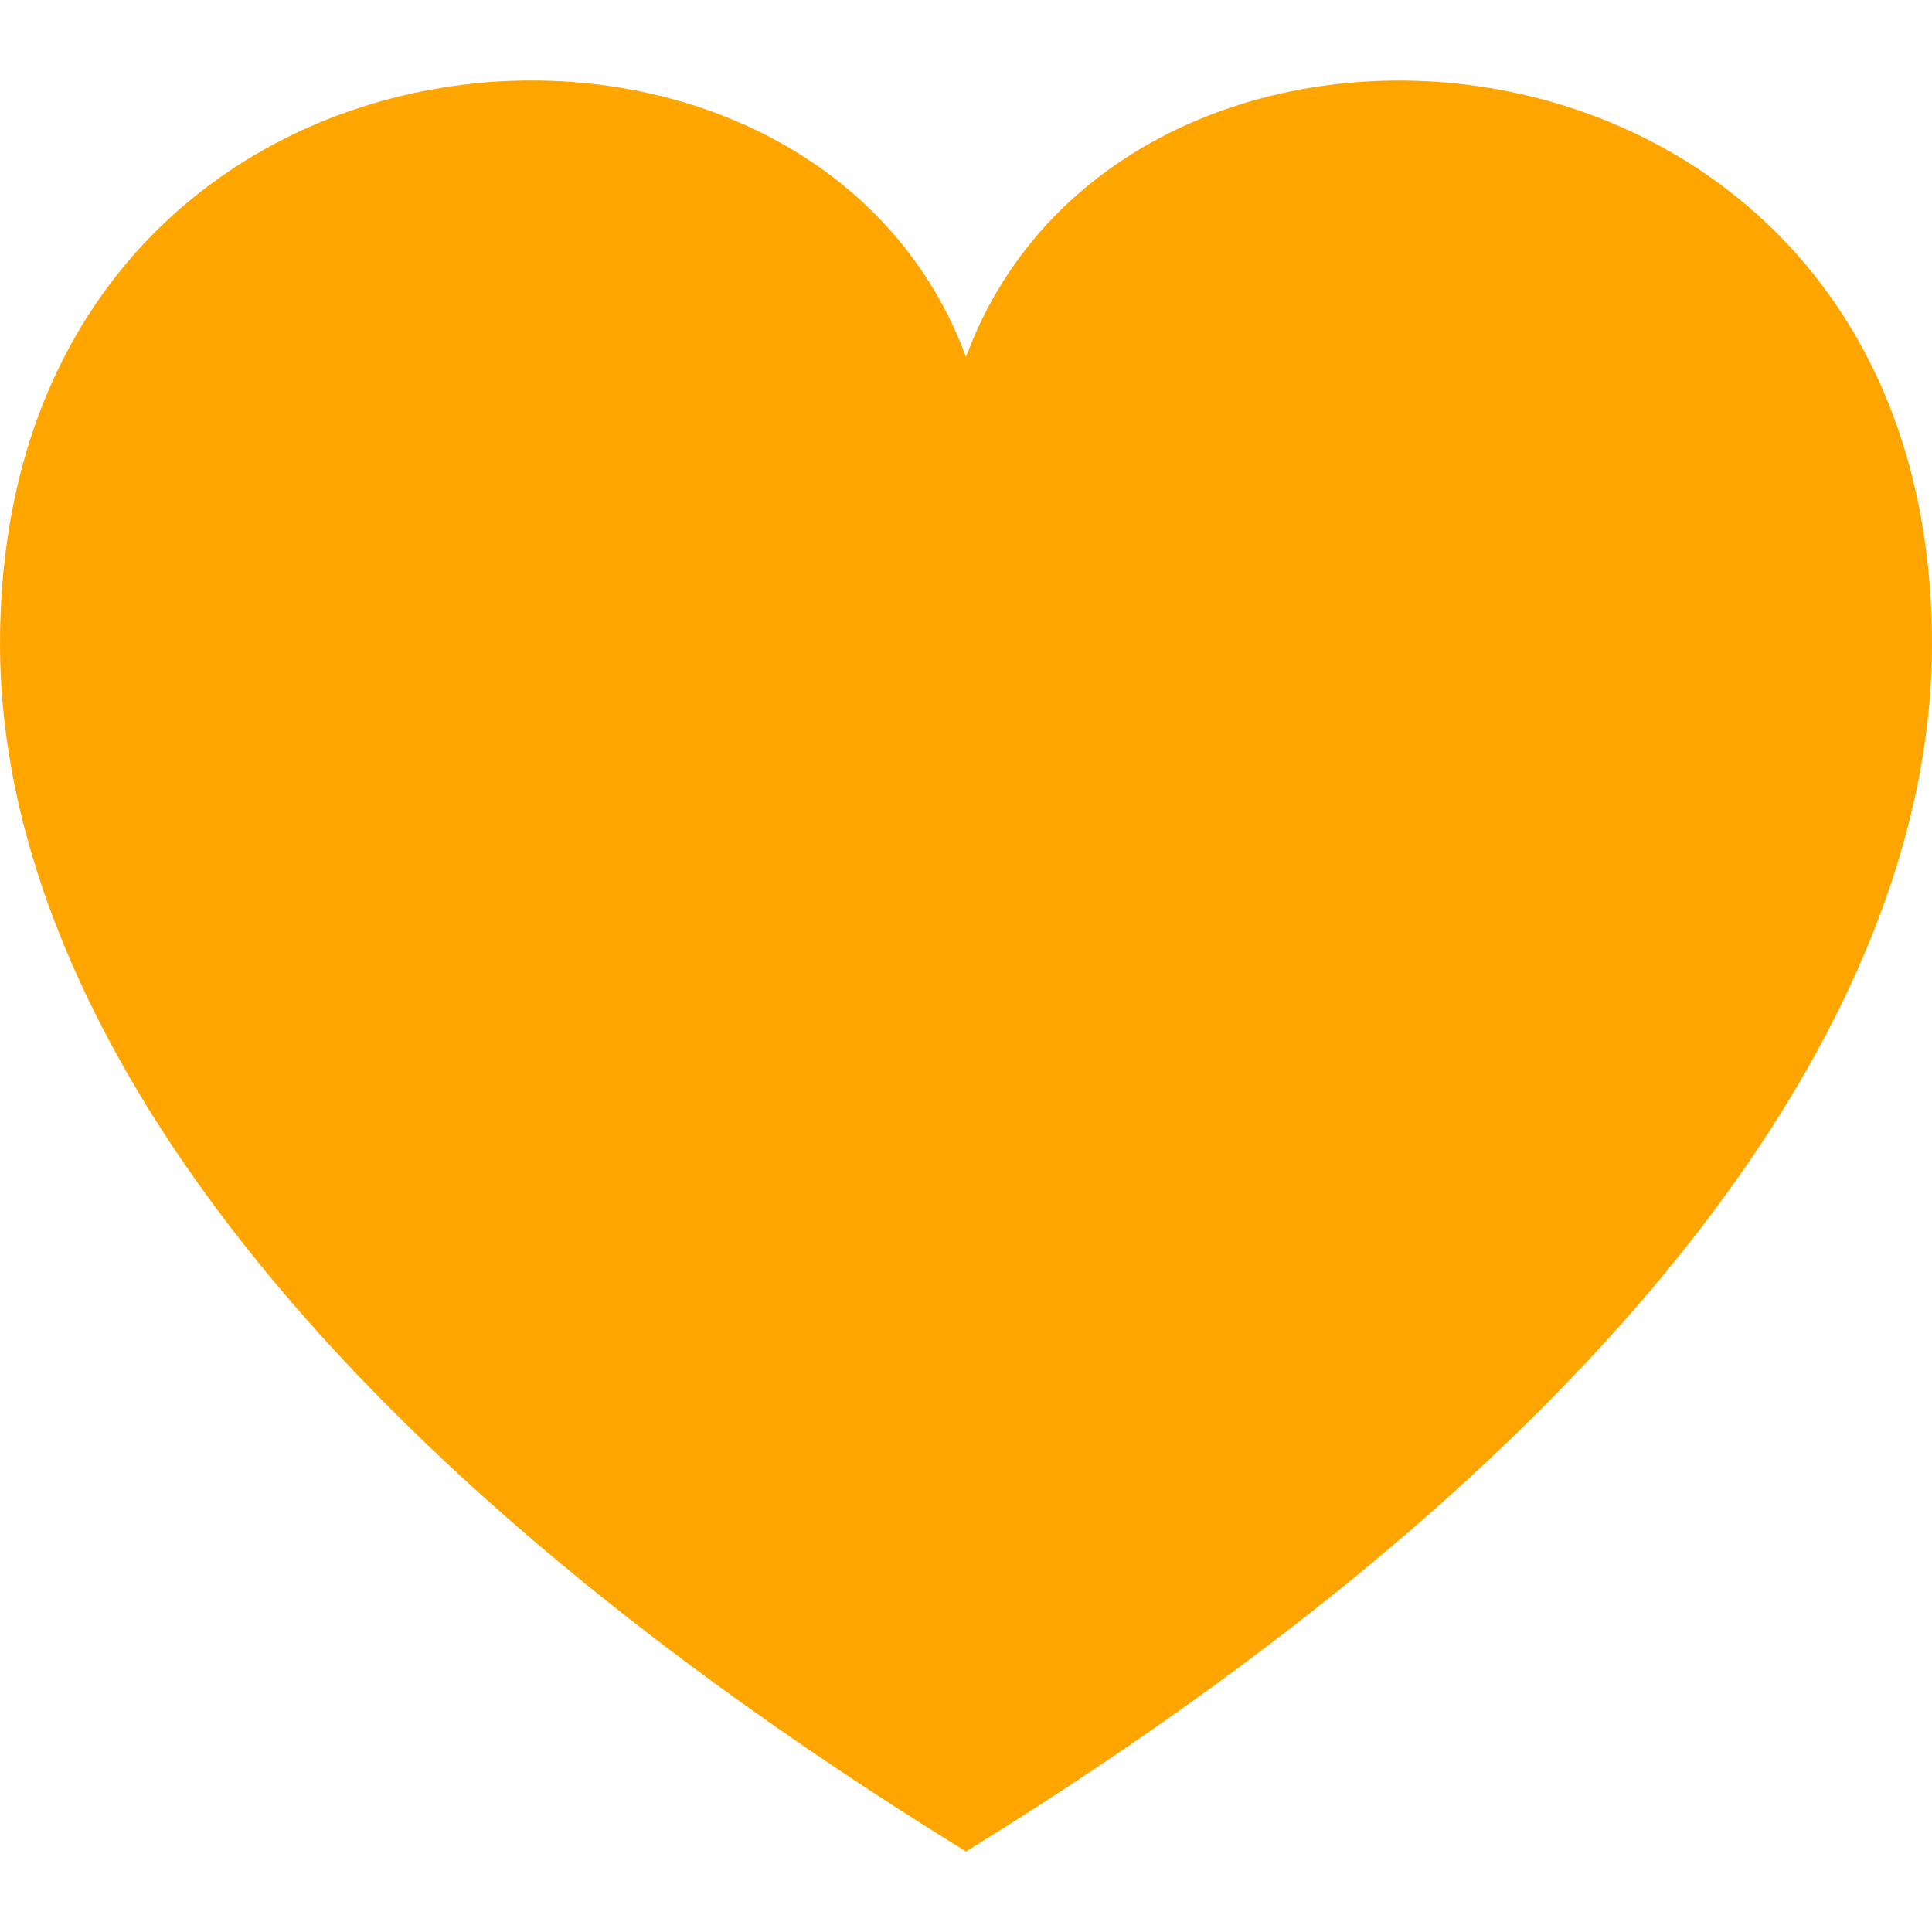
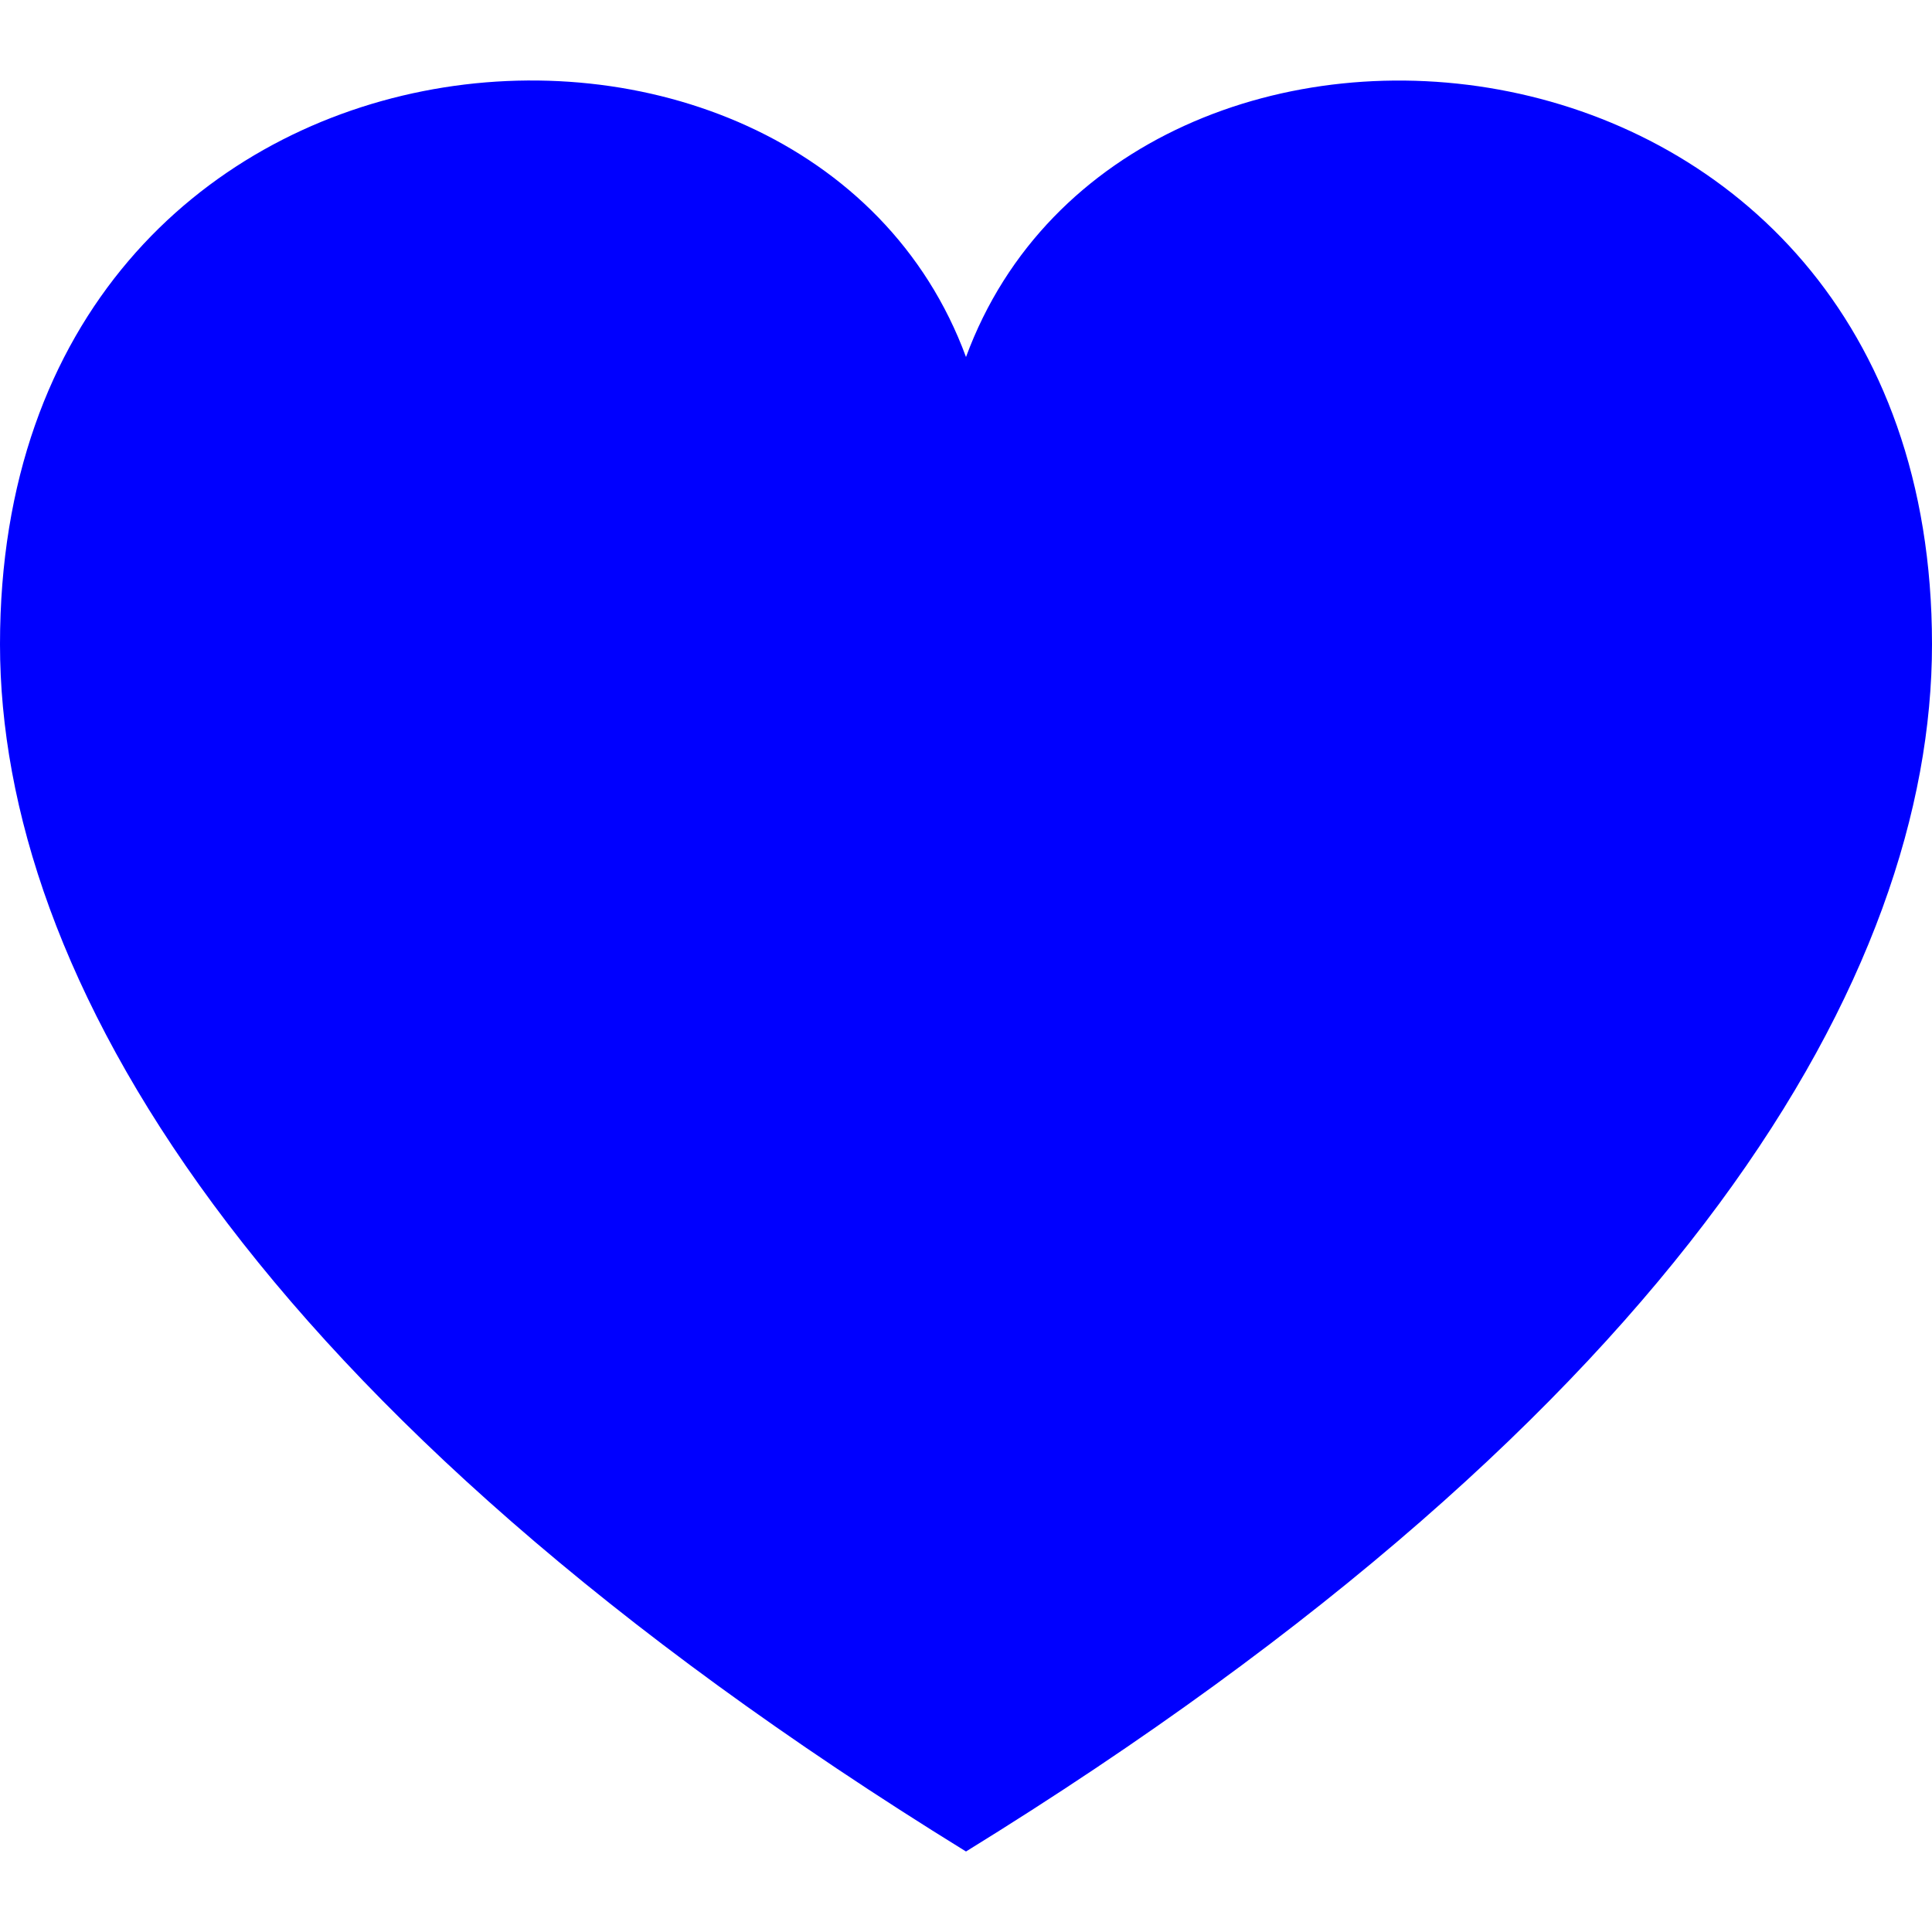
<svg xmlns="http://www.w3.org/2000/svg" width="24" height="24" viewBox="0 0 24 24">
-   <path fill="orange" d="M12 4.435c-1.989-5.399-12-4.597-12 3.568 0 4.068 3.06 9.481 12 14.997 8.94-5.516 12-10.929 12-14.997 0-8.118-10-8.999-12-3.568z" />
+   <path fill="blue" d="M12 4.435c-1.989-5.399-12-4.597-12 3.568 0 4.068 3.06 9.481 12 14.997 8.94-5.516 12-10.929 12-14.997 0-8.118-10-8.999-12-3.568z" />
</svg>
